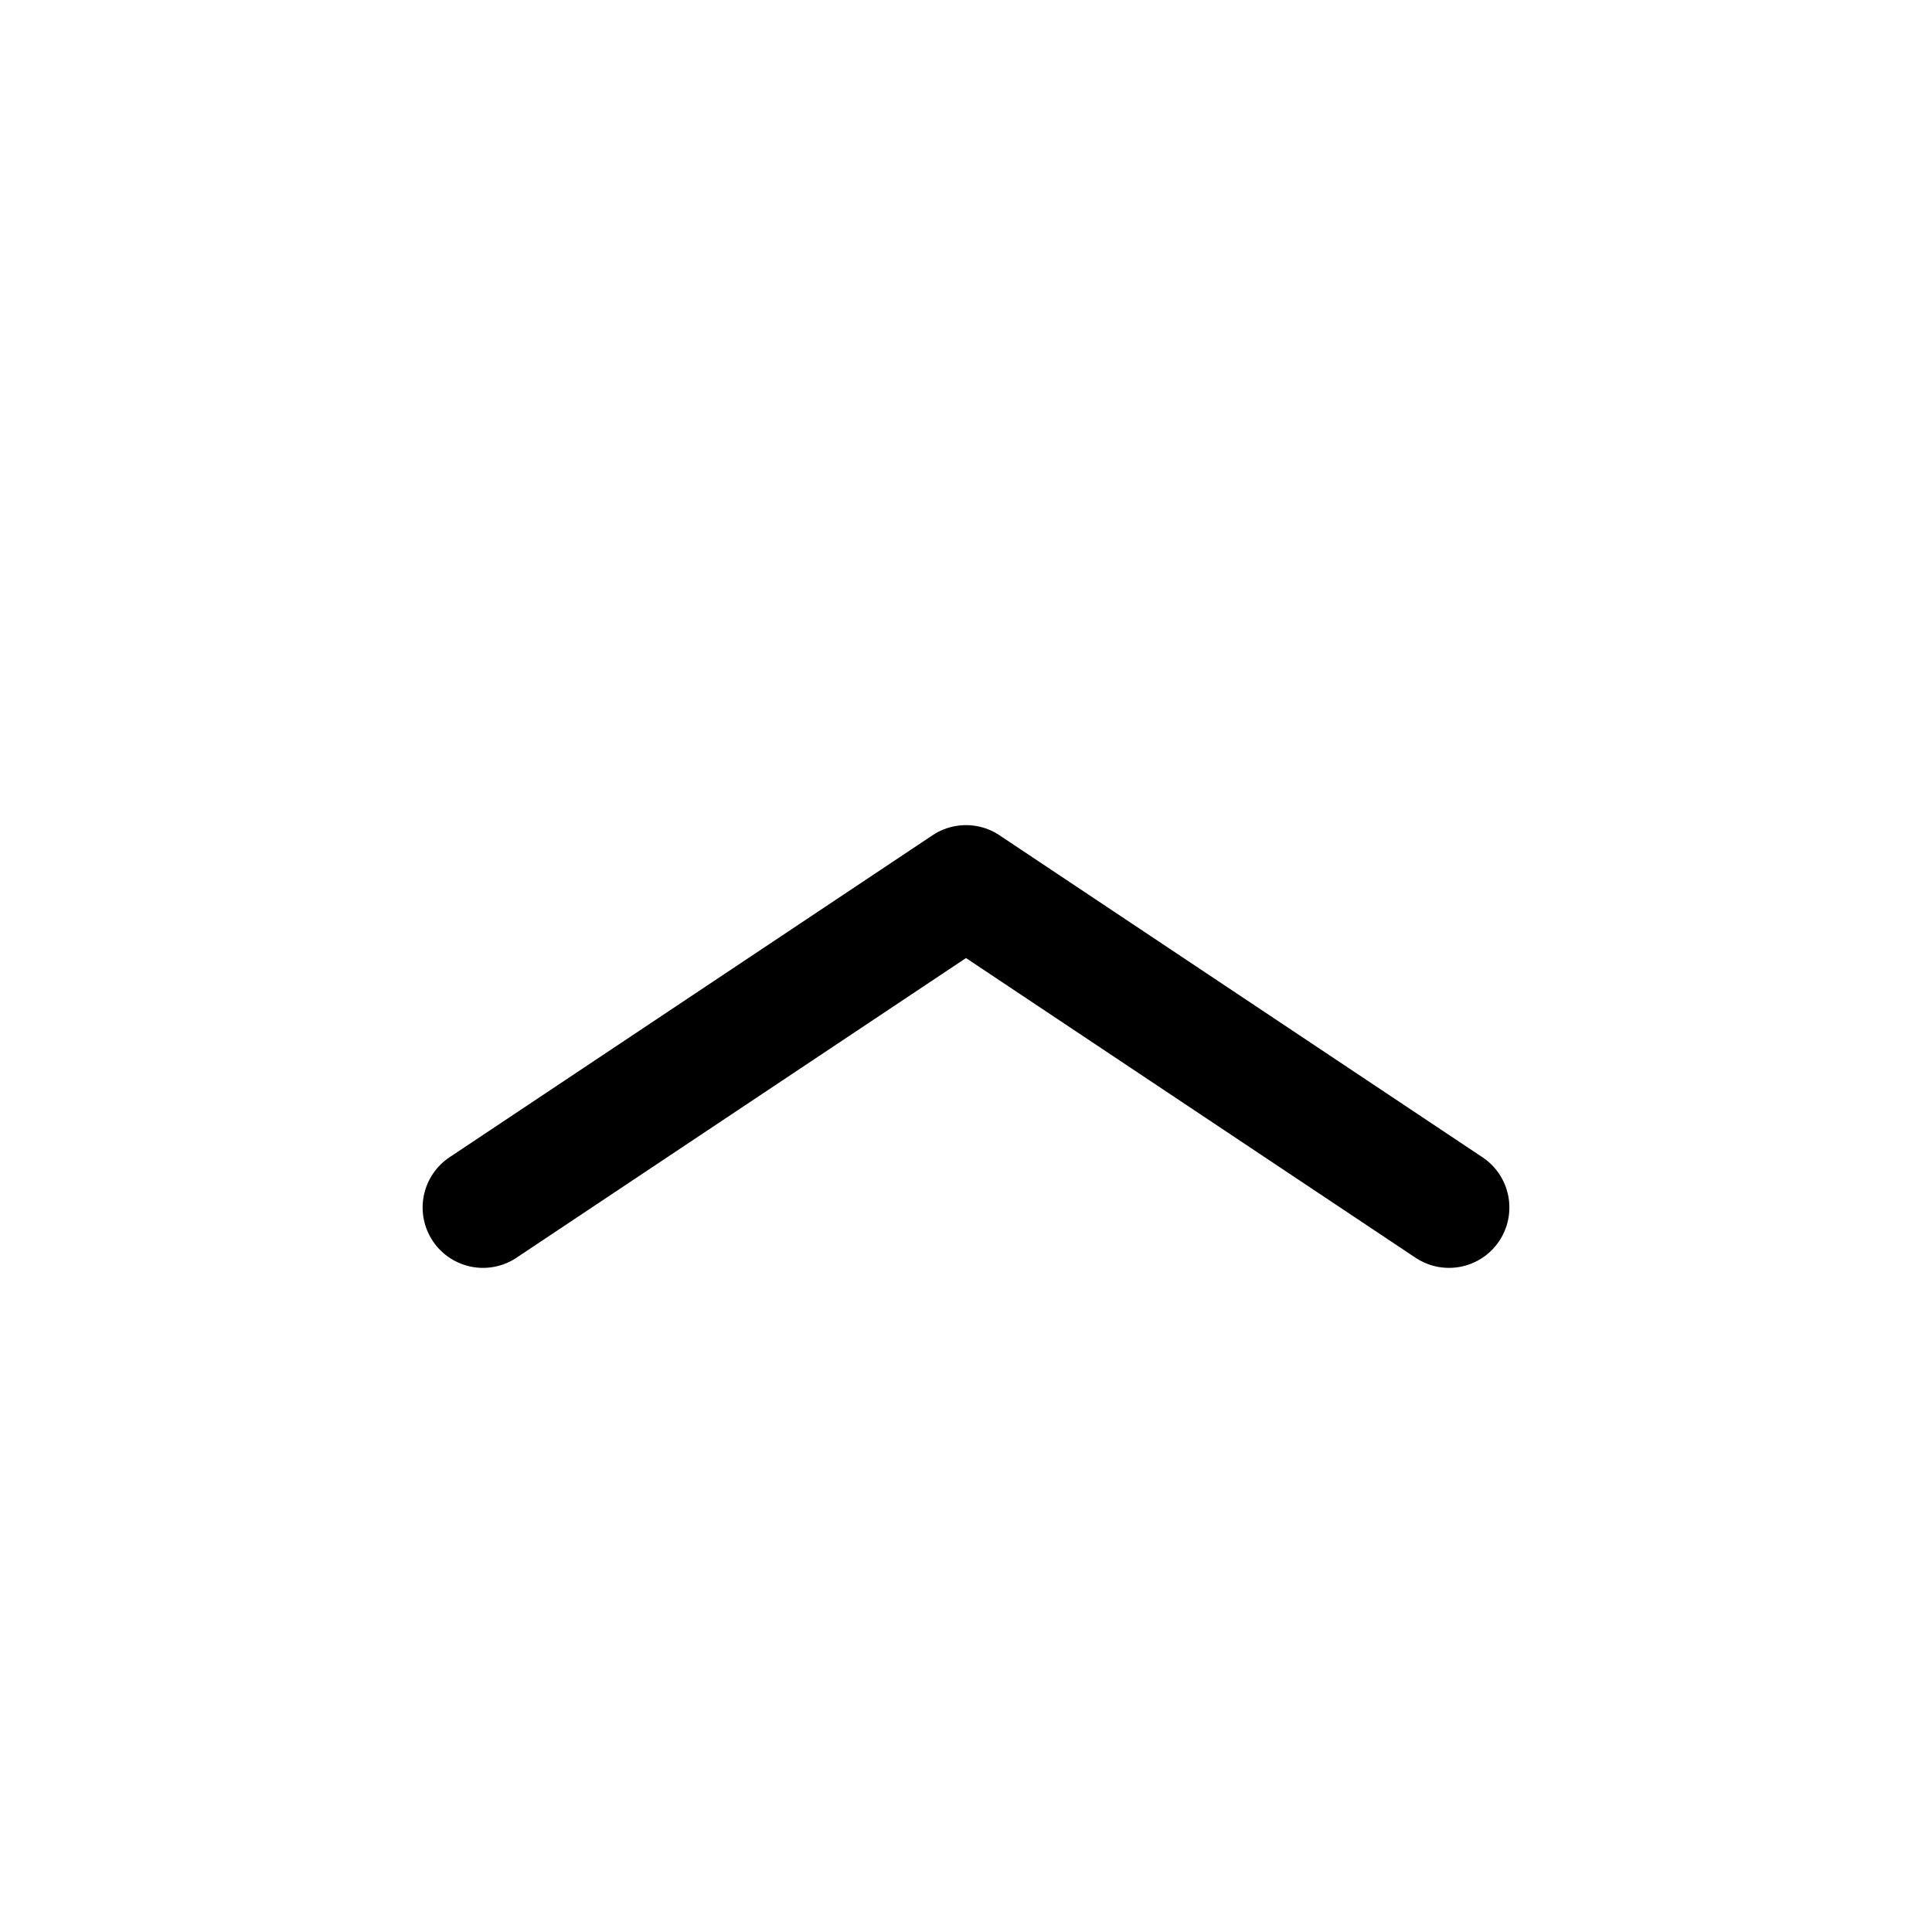
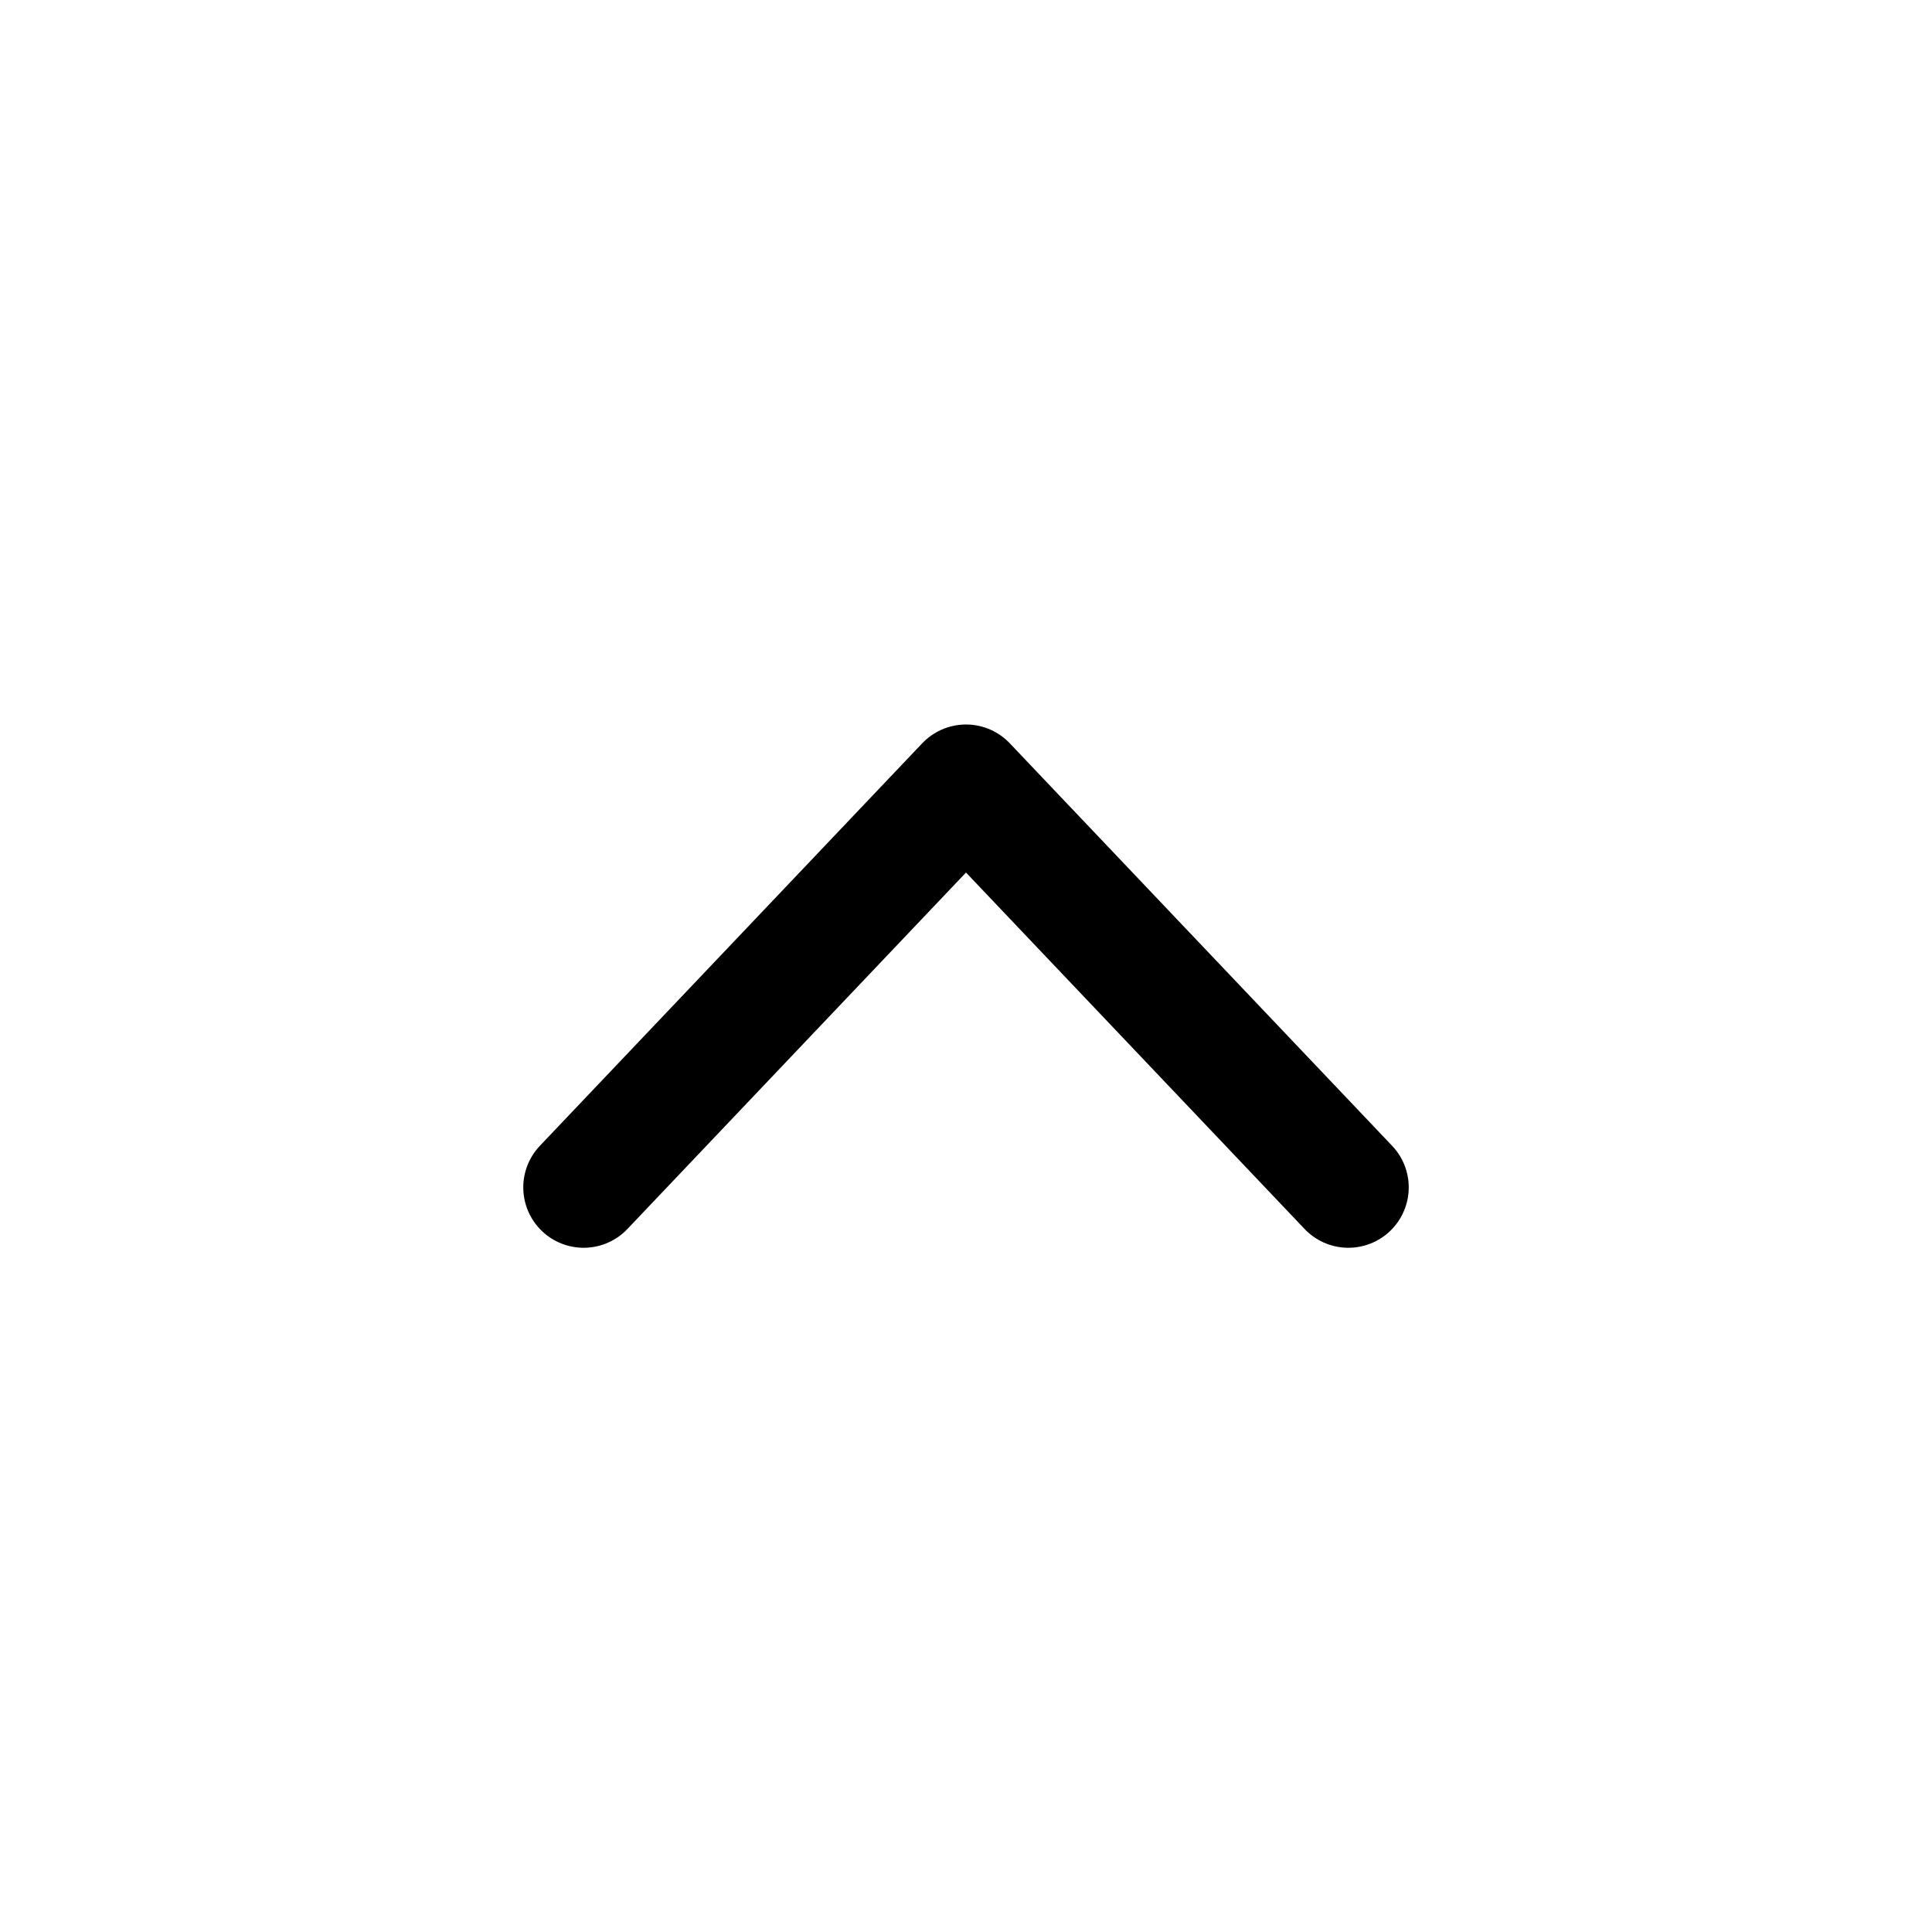
- <svg xmlns="http://www.w3.org/2000/svg" viewBox="0 0 24 24" width="32" height="32" fill="currentColor">
-   <path d="M6 15l6-4 6 4" stroke="currentColor" stroke-width="1.5" fill="none" stroke-linecap="round" stroke-linejoin="round" />
+ <svg xmlns="http://www.w3.org/2000/svg" viewBox="0 0 32 32" width="32" height="32" fill="none">
+   <path d="M9.667 19.667L16 13L22.333 19.667" stroke="currentColor" stroke-width="2" stroke-linecap="round" stroke-linejoin="round" />
</svg>
